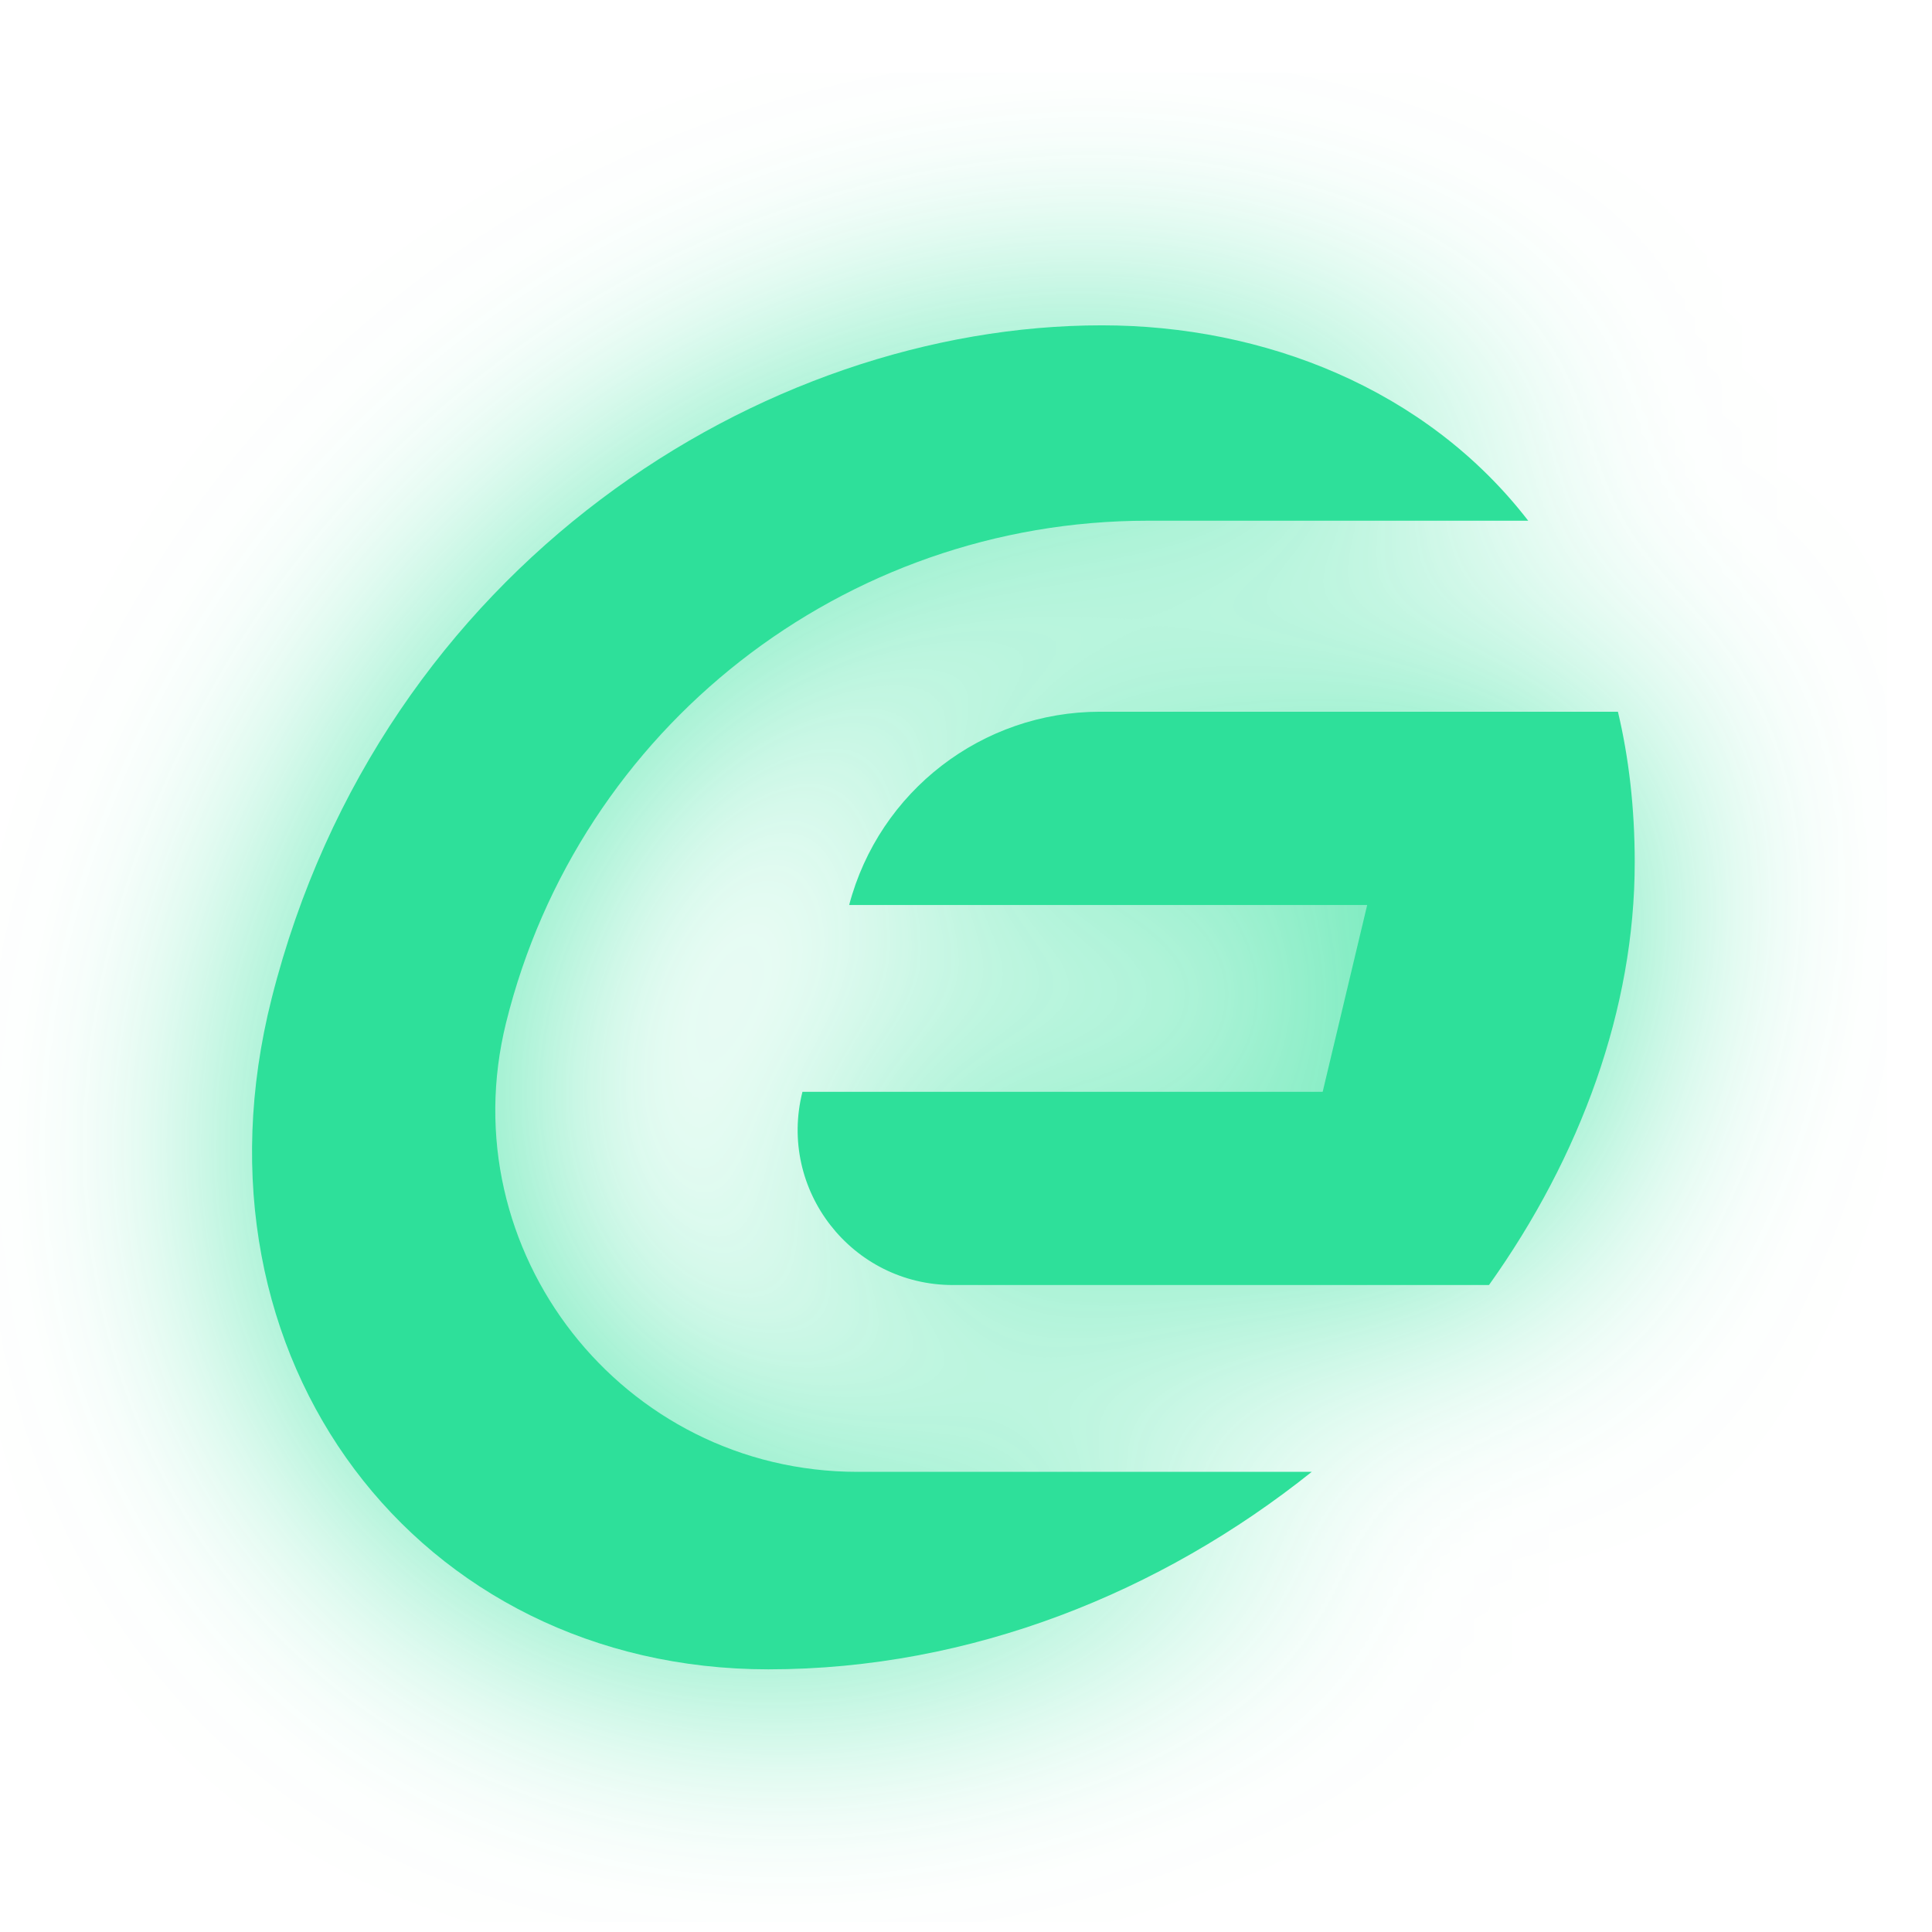
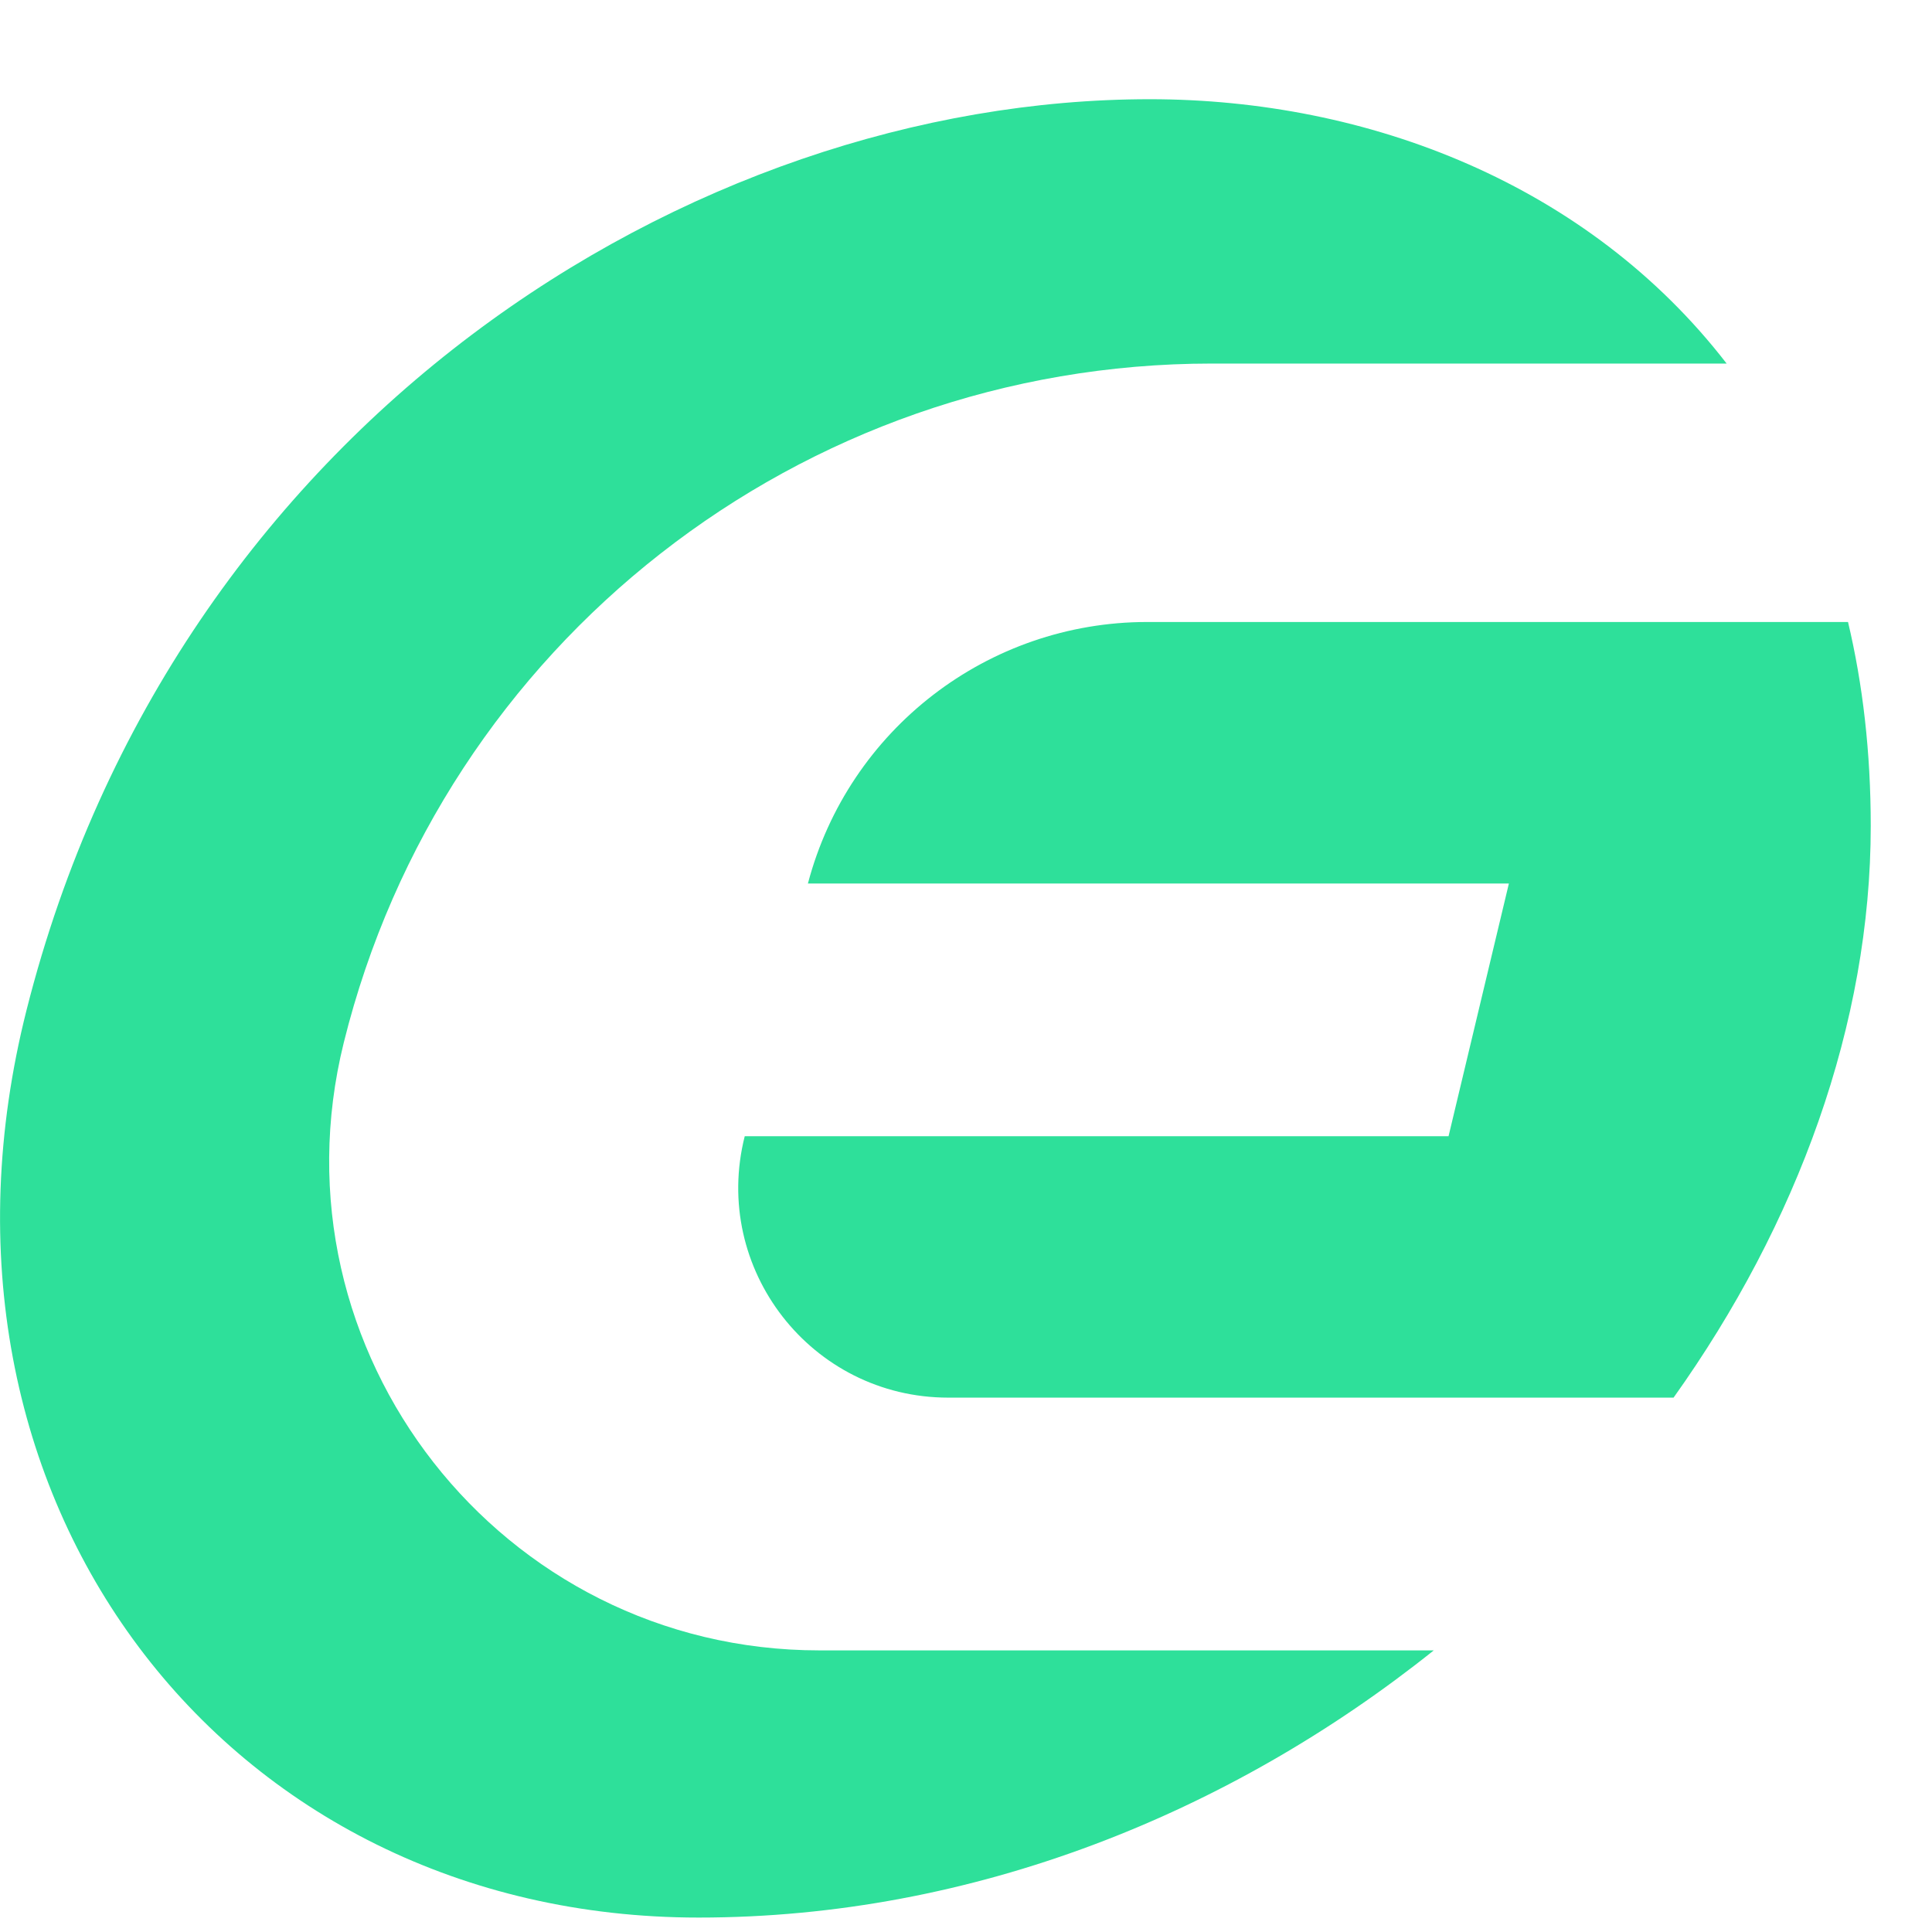
- <svg xmlns="http://www.w3.org/2000/svg" width="23" height="23" viewBox="0 0 23 23" fill="none">
-   <g filter="url(#filter0_d_13788_25080)">
-     <path fill-rule="evenodd" clip-rule="evenodd" d="M17.726 15.298C18.817 13.768 19.461 12.008 19.461 10.268C19.461 9.618 19.391 9.02 19.261 8.473H13.095C11.693 8.473 10.467 9.418 10.109 10.774H16.276L15.746 12.998H9.553C9.258 14.165 10.14 15.298 11.344 15.298H17.726ZM15.616 17.522C13.828 18.952 11.565 19.873 9.148 19.873C4.978 19.873 2.147 16.183 3.234 11.886C4.538 6.729 9.082 3.873 13.117 3.873C15.041 3.873 16.976 4.623 18.193 6.199H13.662C10.046 6.199 6.895 8.664 6.025 12.174C5.351 14.893 7.409 17.522 10.21 17.522H15.616Z" fill="#2EE09A" />
-   </g>
-   <defs>
-     <filter id="filter0_d_13788_25080" x="0" y="0.873" width="22.461" height="22" filterUnits="userSpaceOnUse" color-interpolation-filters="sRGB">
-       <feFlood flood-opacity="0" result="BackgroundImageFix" />
-       <feColorMatrix in="SourceAlpha" type="matrix" values="0 0 0 0 0 0 0 0 0 0 0 0 0 0 0 0 0 0 127 0" result="hardAlpha" />
-       <feOffset />
-       <feGaussianBlur stdDeviation="1.5" />
-       <feColorMatrix type="matrix" values="0 0 0 0 0.18 0 0 0 0 0.878 0 0 0 0 0.604 0 0 0 0.8 0" />
-       <feBlend mode="normal" in2="BackgroundImageFix" result="effect1_dropShadow_13788_25080" />
-       <feBlend mode="normal" in="SourceGraphic" in2="effect1_dropShadow_13788_25080" result="shape" />
-     </filter>
-   </defs>
+ <svg xmlns="http://www.w3.org/2000/svg" width="17" height="17" viewBox="0 0 17 17" fill="none">
+   <path fill-rule="evenodd" clip-rule="evenodd" d="M14.726 12.298C15.817 10.768 16.461 9.008 16.461 7.268C16.461 6.618 16.391 6.02 16.261 5.473H10.095C8.693 5.473 7.467 6.418 7.109 7.774H13.277L12.746 9.998H6.553C6.258 11.165 7.14 12.298 8.344 12.298H14.726ZM12.616 14.522C10.828 15.952 8.565 16.873 6.148 16.873C1.978 16.873 -0.853 13.183 0.234 8.886C1.538 3.729 6.082 0.873 10.117 0.873C12.041 0.873 13.976 1.623 15.193 3.199H10.662C7.045 3.199 3.895 5.664 3.025 9.174C2.351 11.893 4.409 14.522 7.21 14.522H12.616Z" fill="#2EE09A" />
</svg>
